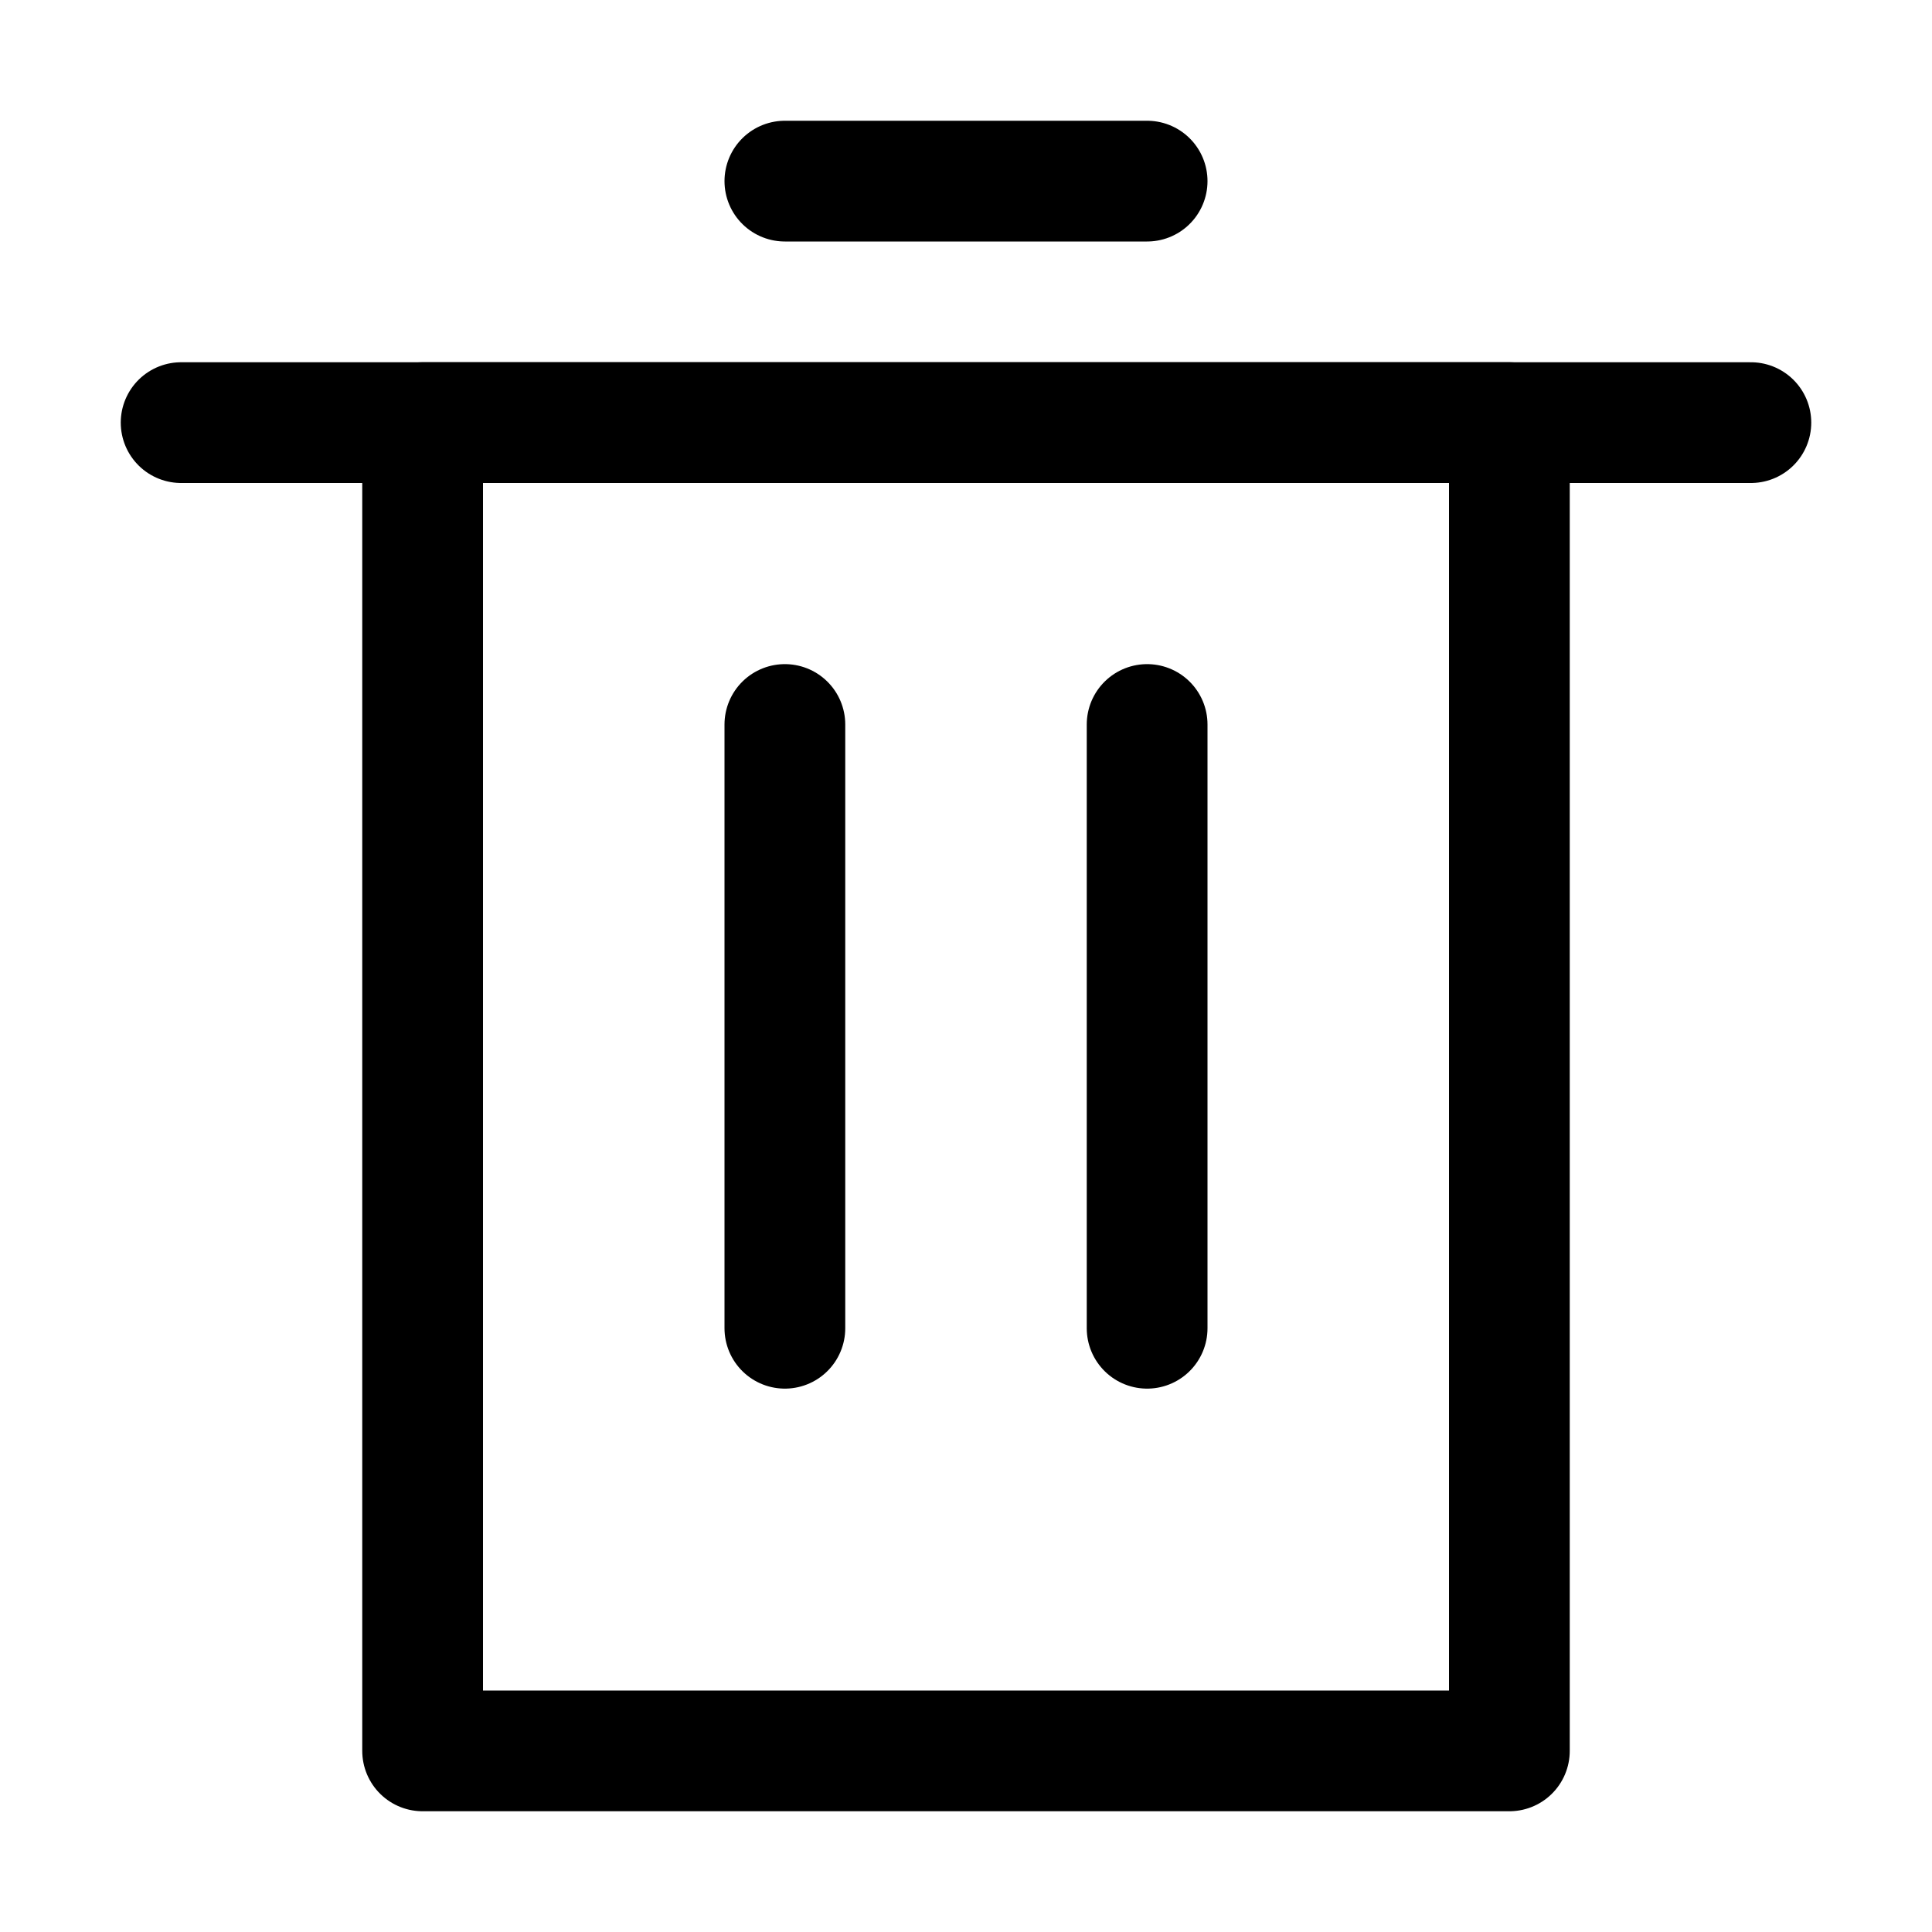
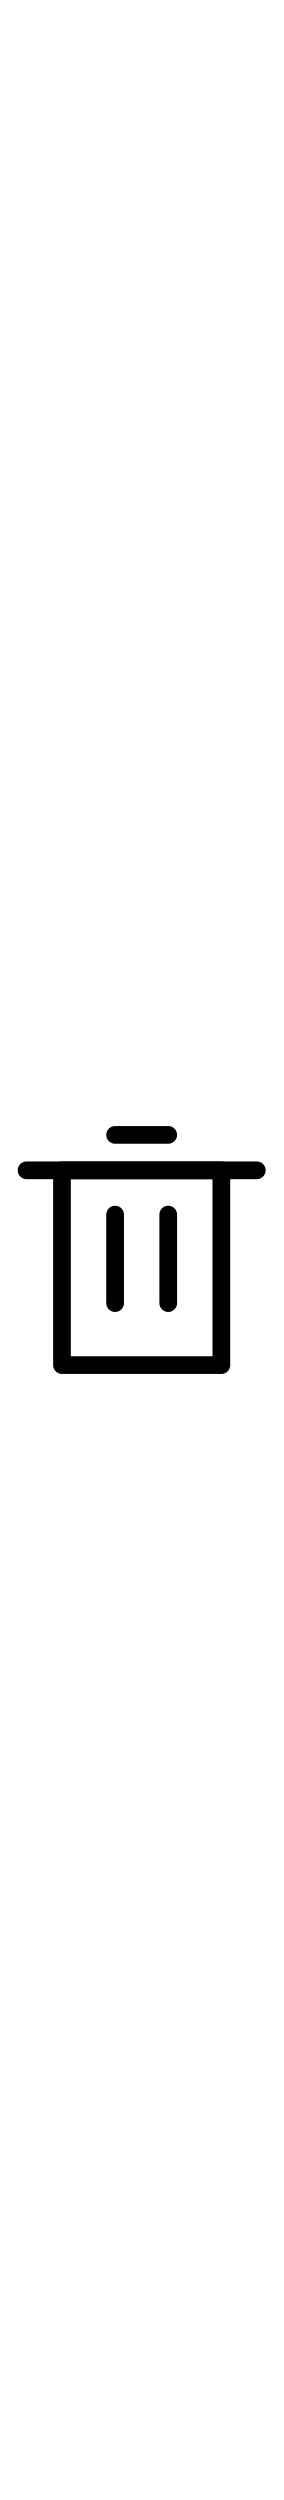
- <svg xmlns="http://www.w3.org/2000/svg" viewBox="0 0 32 32">
-   <defs>
-     <style>.cls-1{fill:none;stroke:#000;stroke-linecap:round;stroke-linejoin:round;stroke-width:2px;}</style>
-   </defs>
-   <g id="trash">
-     <rect class="cls-1" height="22" width="18" x="7" y="7" />
-     <line class="cls-1" x1="3" x2="29" y1="7" y2="7" />
-     <line class="cls-1" x1="13" x2="19" y1="3" y2="3" />
-     <line class="cls-1" x1="13" x2="13" y1="12" y2="22" />
-     <line class="cls-1" x1="19" x2="19" y1="12" y2="22" />
-   </g>
+ <svg xmlns="http://www.w3.org/2000/svg" width="17" viewBox="0 0 32 32" fill="none" stroke="#000" stroke-linejoin="round" stroke-width="2" height="150">
+   <path d="M7 7h18v22H7z" />
+   <path d="M3 7h26M13 3h6m-6 9v10m6-10v10" stroke-linecap="round" />
</svg>
